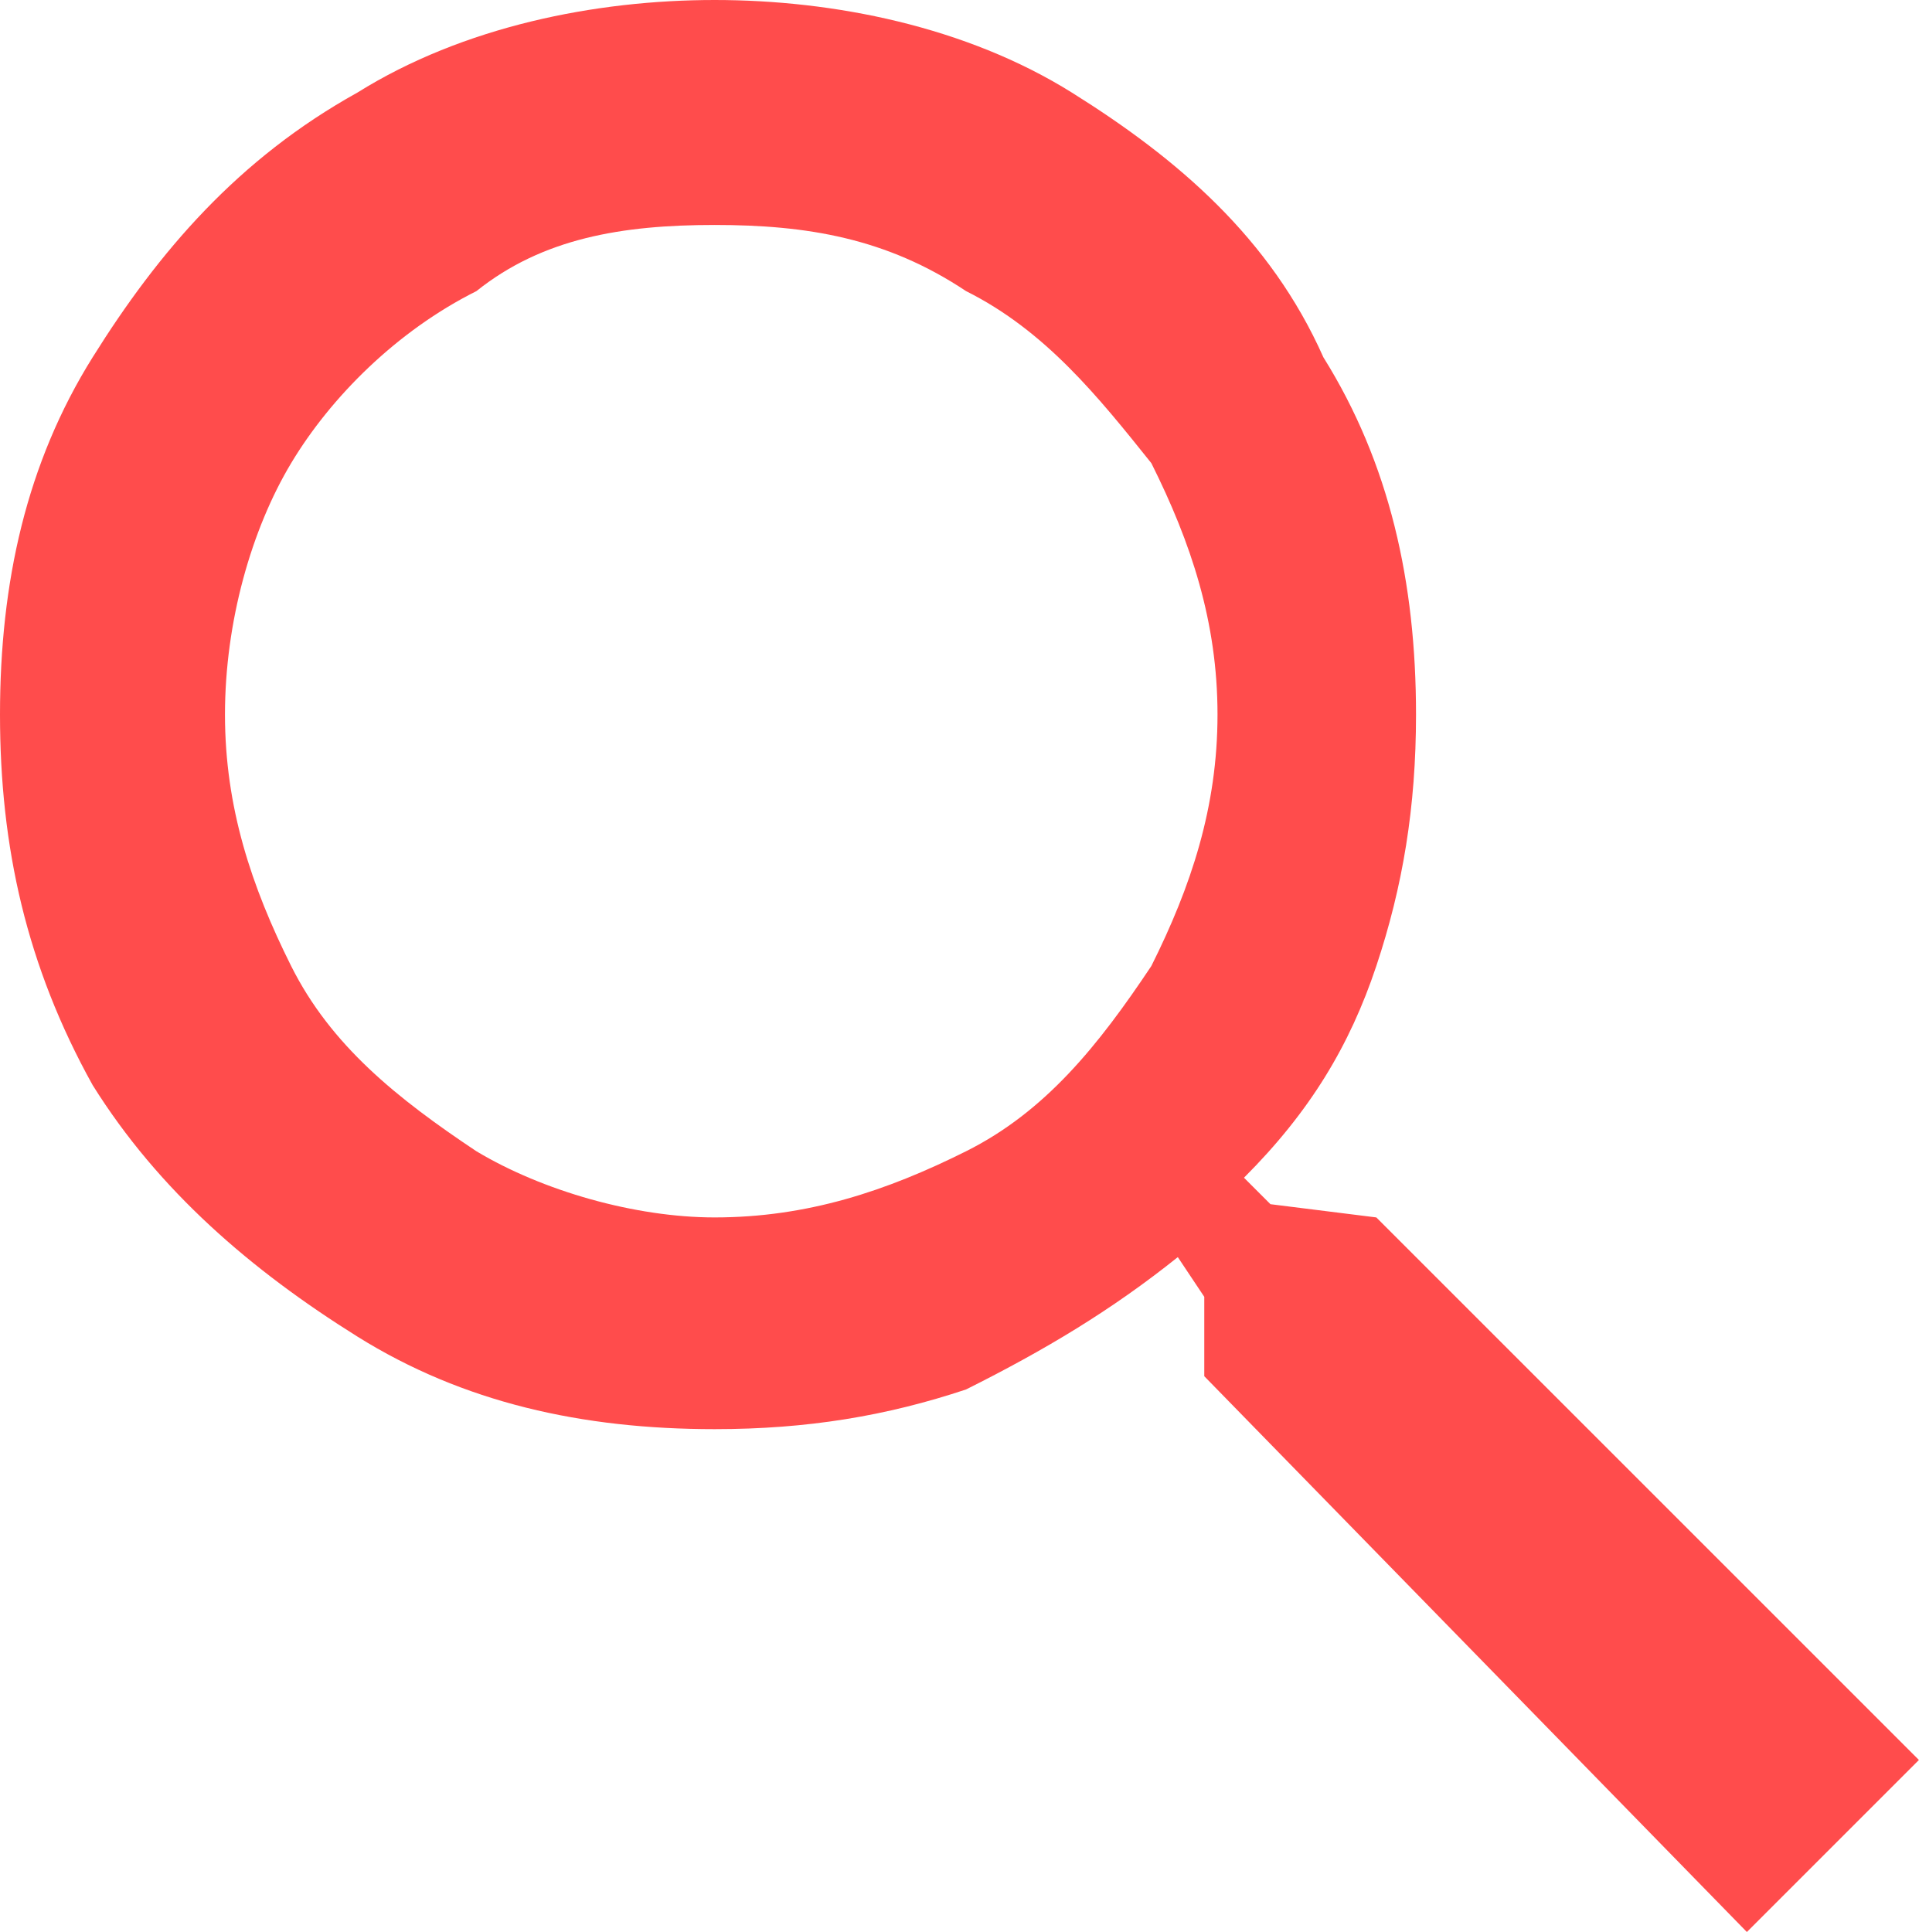
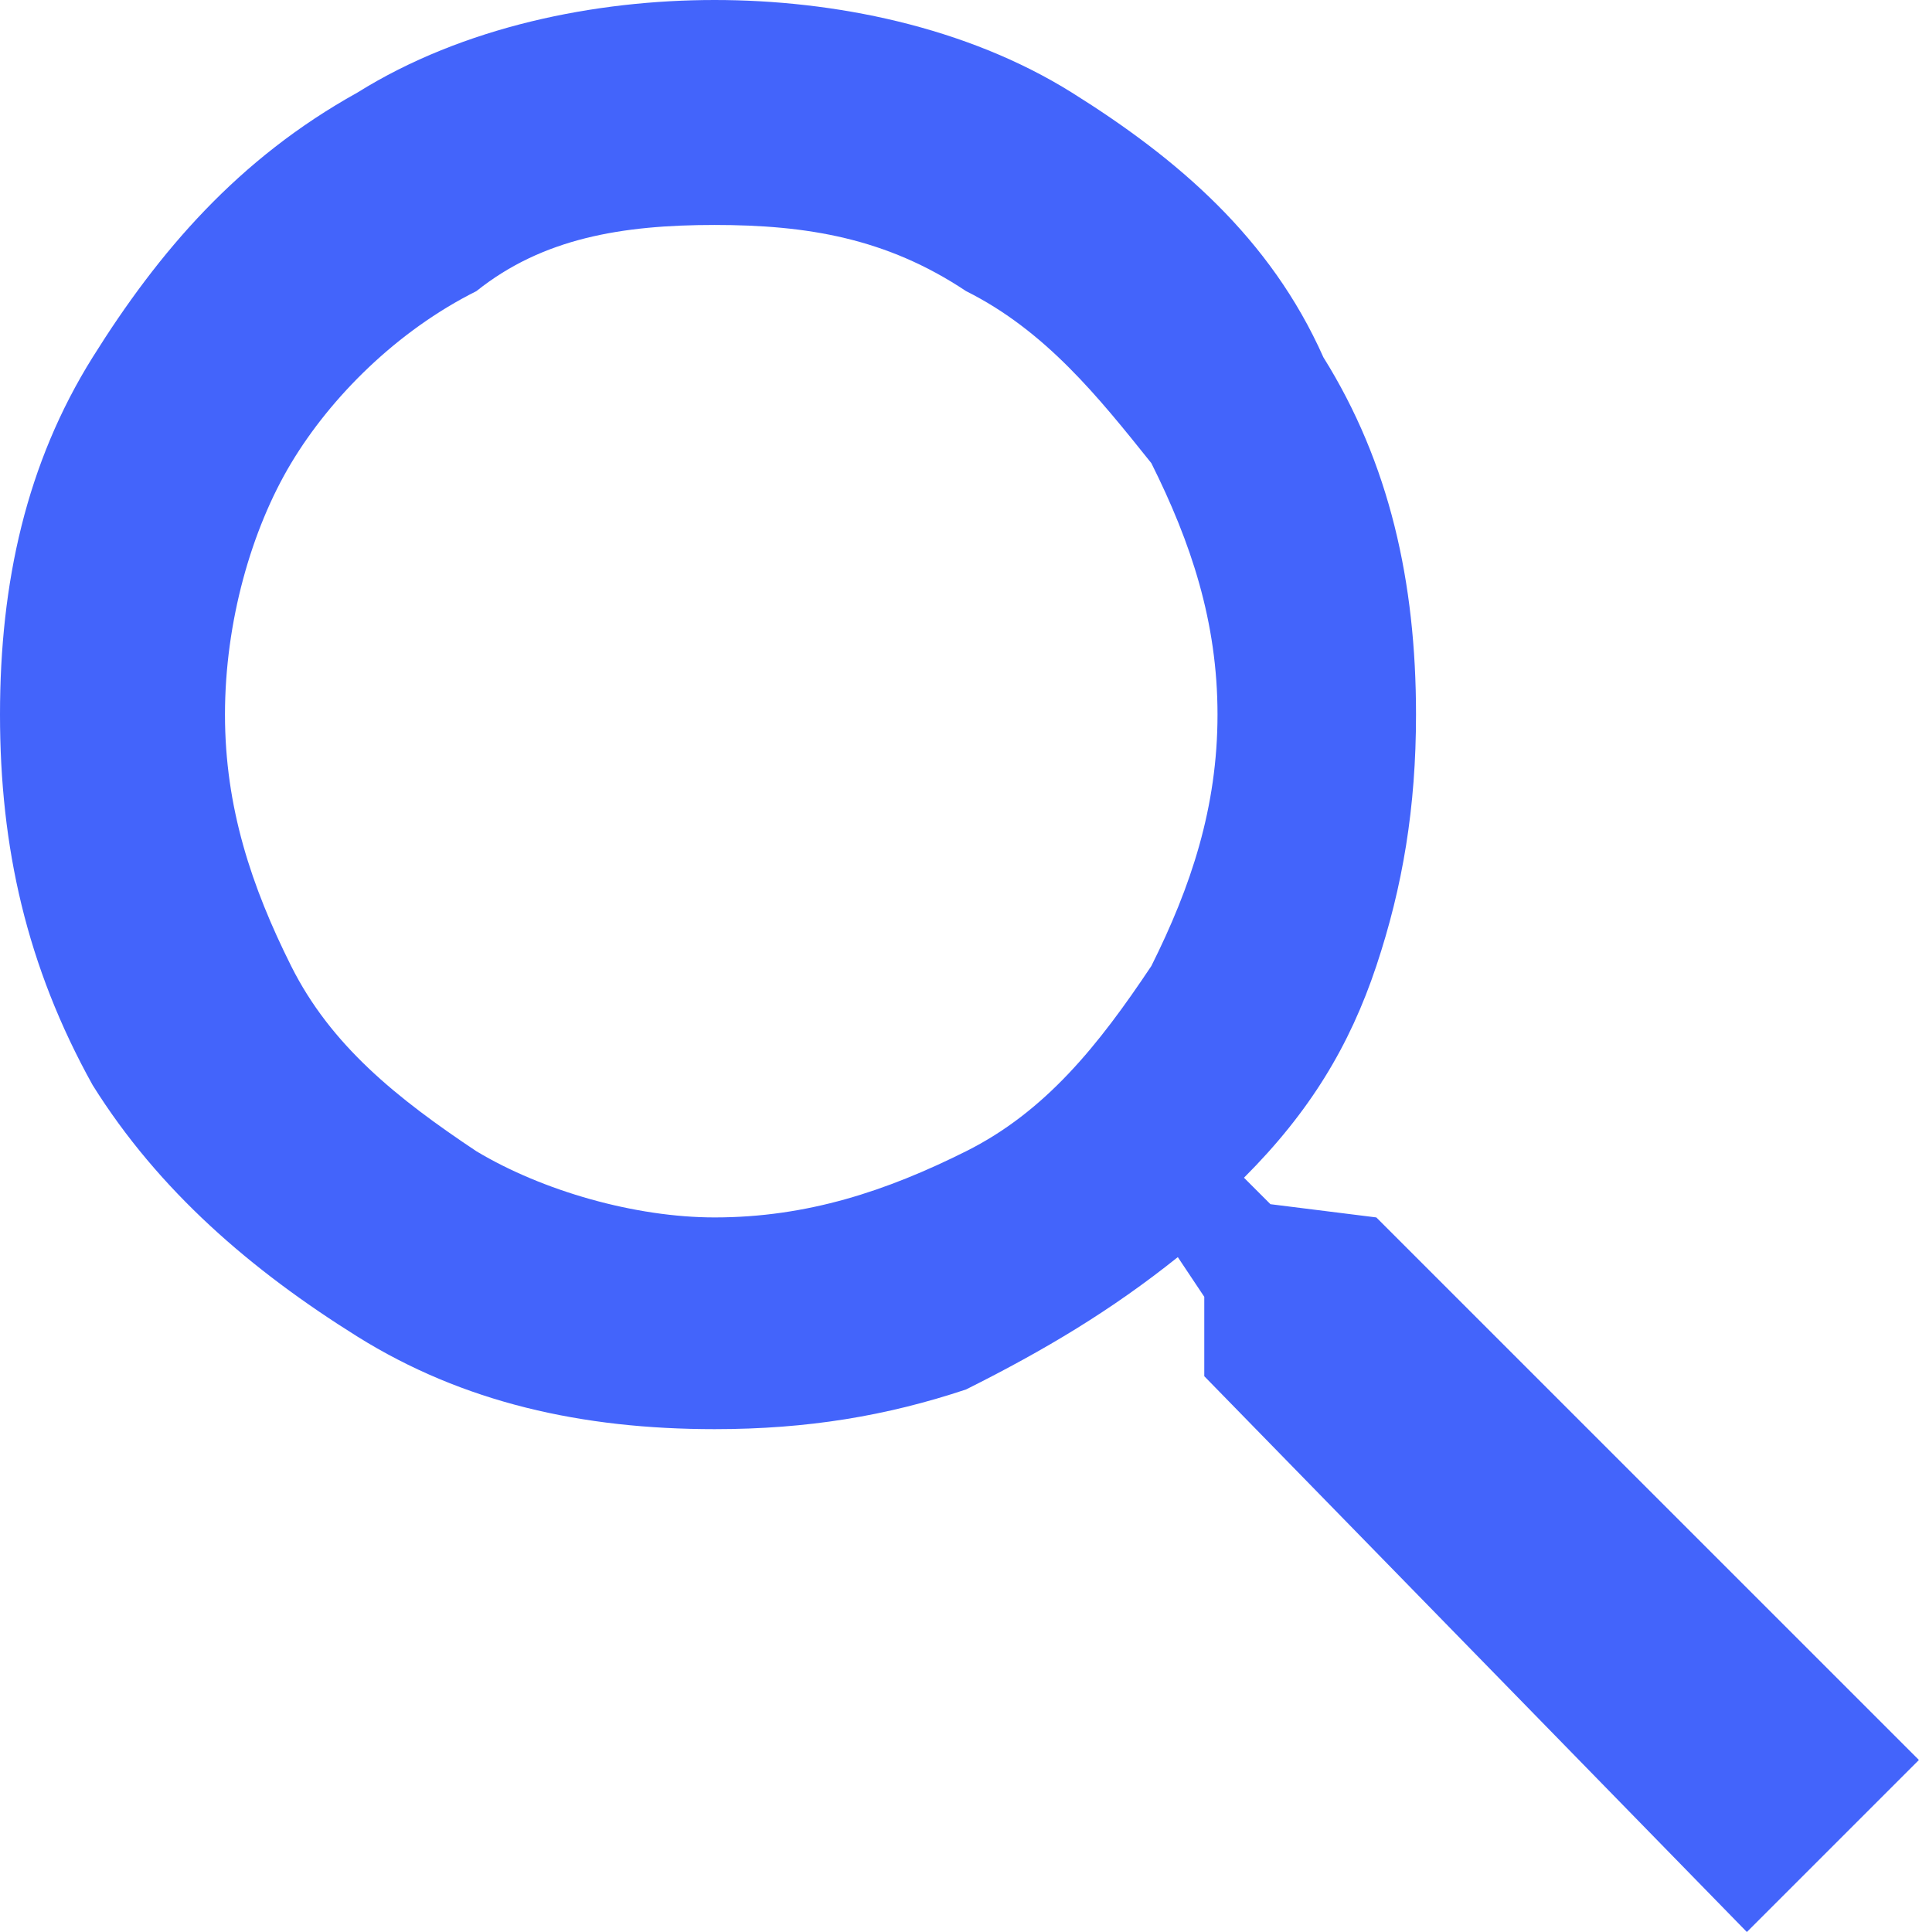
<svg xmlns="http://www.w3.org/2000/svg" width="14.5" height="14.6" viewBox="0 0 14.5 14.6">
-   <path fill="#FF4C4C" d="M10.4 9.2l-.8-.1-.2-.2c.5-.5.8-1 1-1.6.2-.6.3-1.2.3-1.9 0-1-.2-1.9-.7-2.7-.4-.9-1.1-1.5-1.9-2C7.3.2 6.3 0 5.4 0c-.9 0-1.9.2-2.7.7-.9.5-1.5 1.2-2 2S0 4.4 0 5.4s.2 1.9.7 2.8c.5.8 1.2 1.4 2 1.9s1.7.7 2.7.7c.7 0 1.3-.1 1.9-.3.6-.3 1.1-.6 1.6-1l.2.3v.6l4.1 4.2 1.3-1.3-4.1-4.1zM8.7 7.3c-.4.6-.8 1.1-1.4 1.4-.6.3-1.2.5-1.9.5-.6 0-1.3-.2-1.8-.5-.6-.4-1.1-.8-1.4-1.4-.3-.6-.5-1.2-.5-1.9s.2-1.4.5-1.9.8-1 1.4-1.3c.5-.4 1.1-.5 1.8-.5s1.3.1 1.9.5c.6.3 1 .8 1.4 1.3.3.6.5 1.2.5 1.9S9 6.7 8.7 7.3z" />
+   <path fill="#4364fb" d="M10.4 9.2l-.8-.1-.2-.2c.5-.5.8-1 1-1.6.2-.6.3-1.2.3-1.9 0-1-.2-1.9-.7-2.7-.4-.9-1.1-1.5-1.9-2C7.3.2 6.3 0 5.4 0c-.9 0-1.9.2-2.7.7-.9.5-1.5 1.2-2 2S0 4.4 0 5.4s.2 1.9.7 2.8c.5.8 1.2 1.4 2 1.9s1.7.7 2.7.7c.7 0 1.3-.1 1.9-.3.6-.3 1.1-.6 1.6-1l.2.3v.6l4.1 4.2 1.3-1.3-4.1-4.1zM8.7 7.3c-.4.6-.8 1.1-1.4 1.4-.6.3-1.2.5-1.9.5-.6 0-1.3-.2-1.8-.5-.6-.4-1.1-.8-1.4-1.4-.3-.6-.5-1.2-.5-1.9s.2-1.4.5-1.9.8-1 1.4-1.3c.5-.4 1.1-.5 1.8-.5s1.3.1 1.9.5c.6.3 1 .8 1.4 1.3.3.6.5 1.2.5 1.9S9 6.7 8.7 7.3z" />
</svg>
